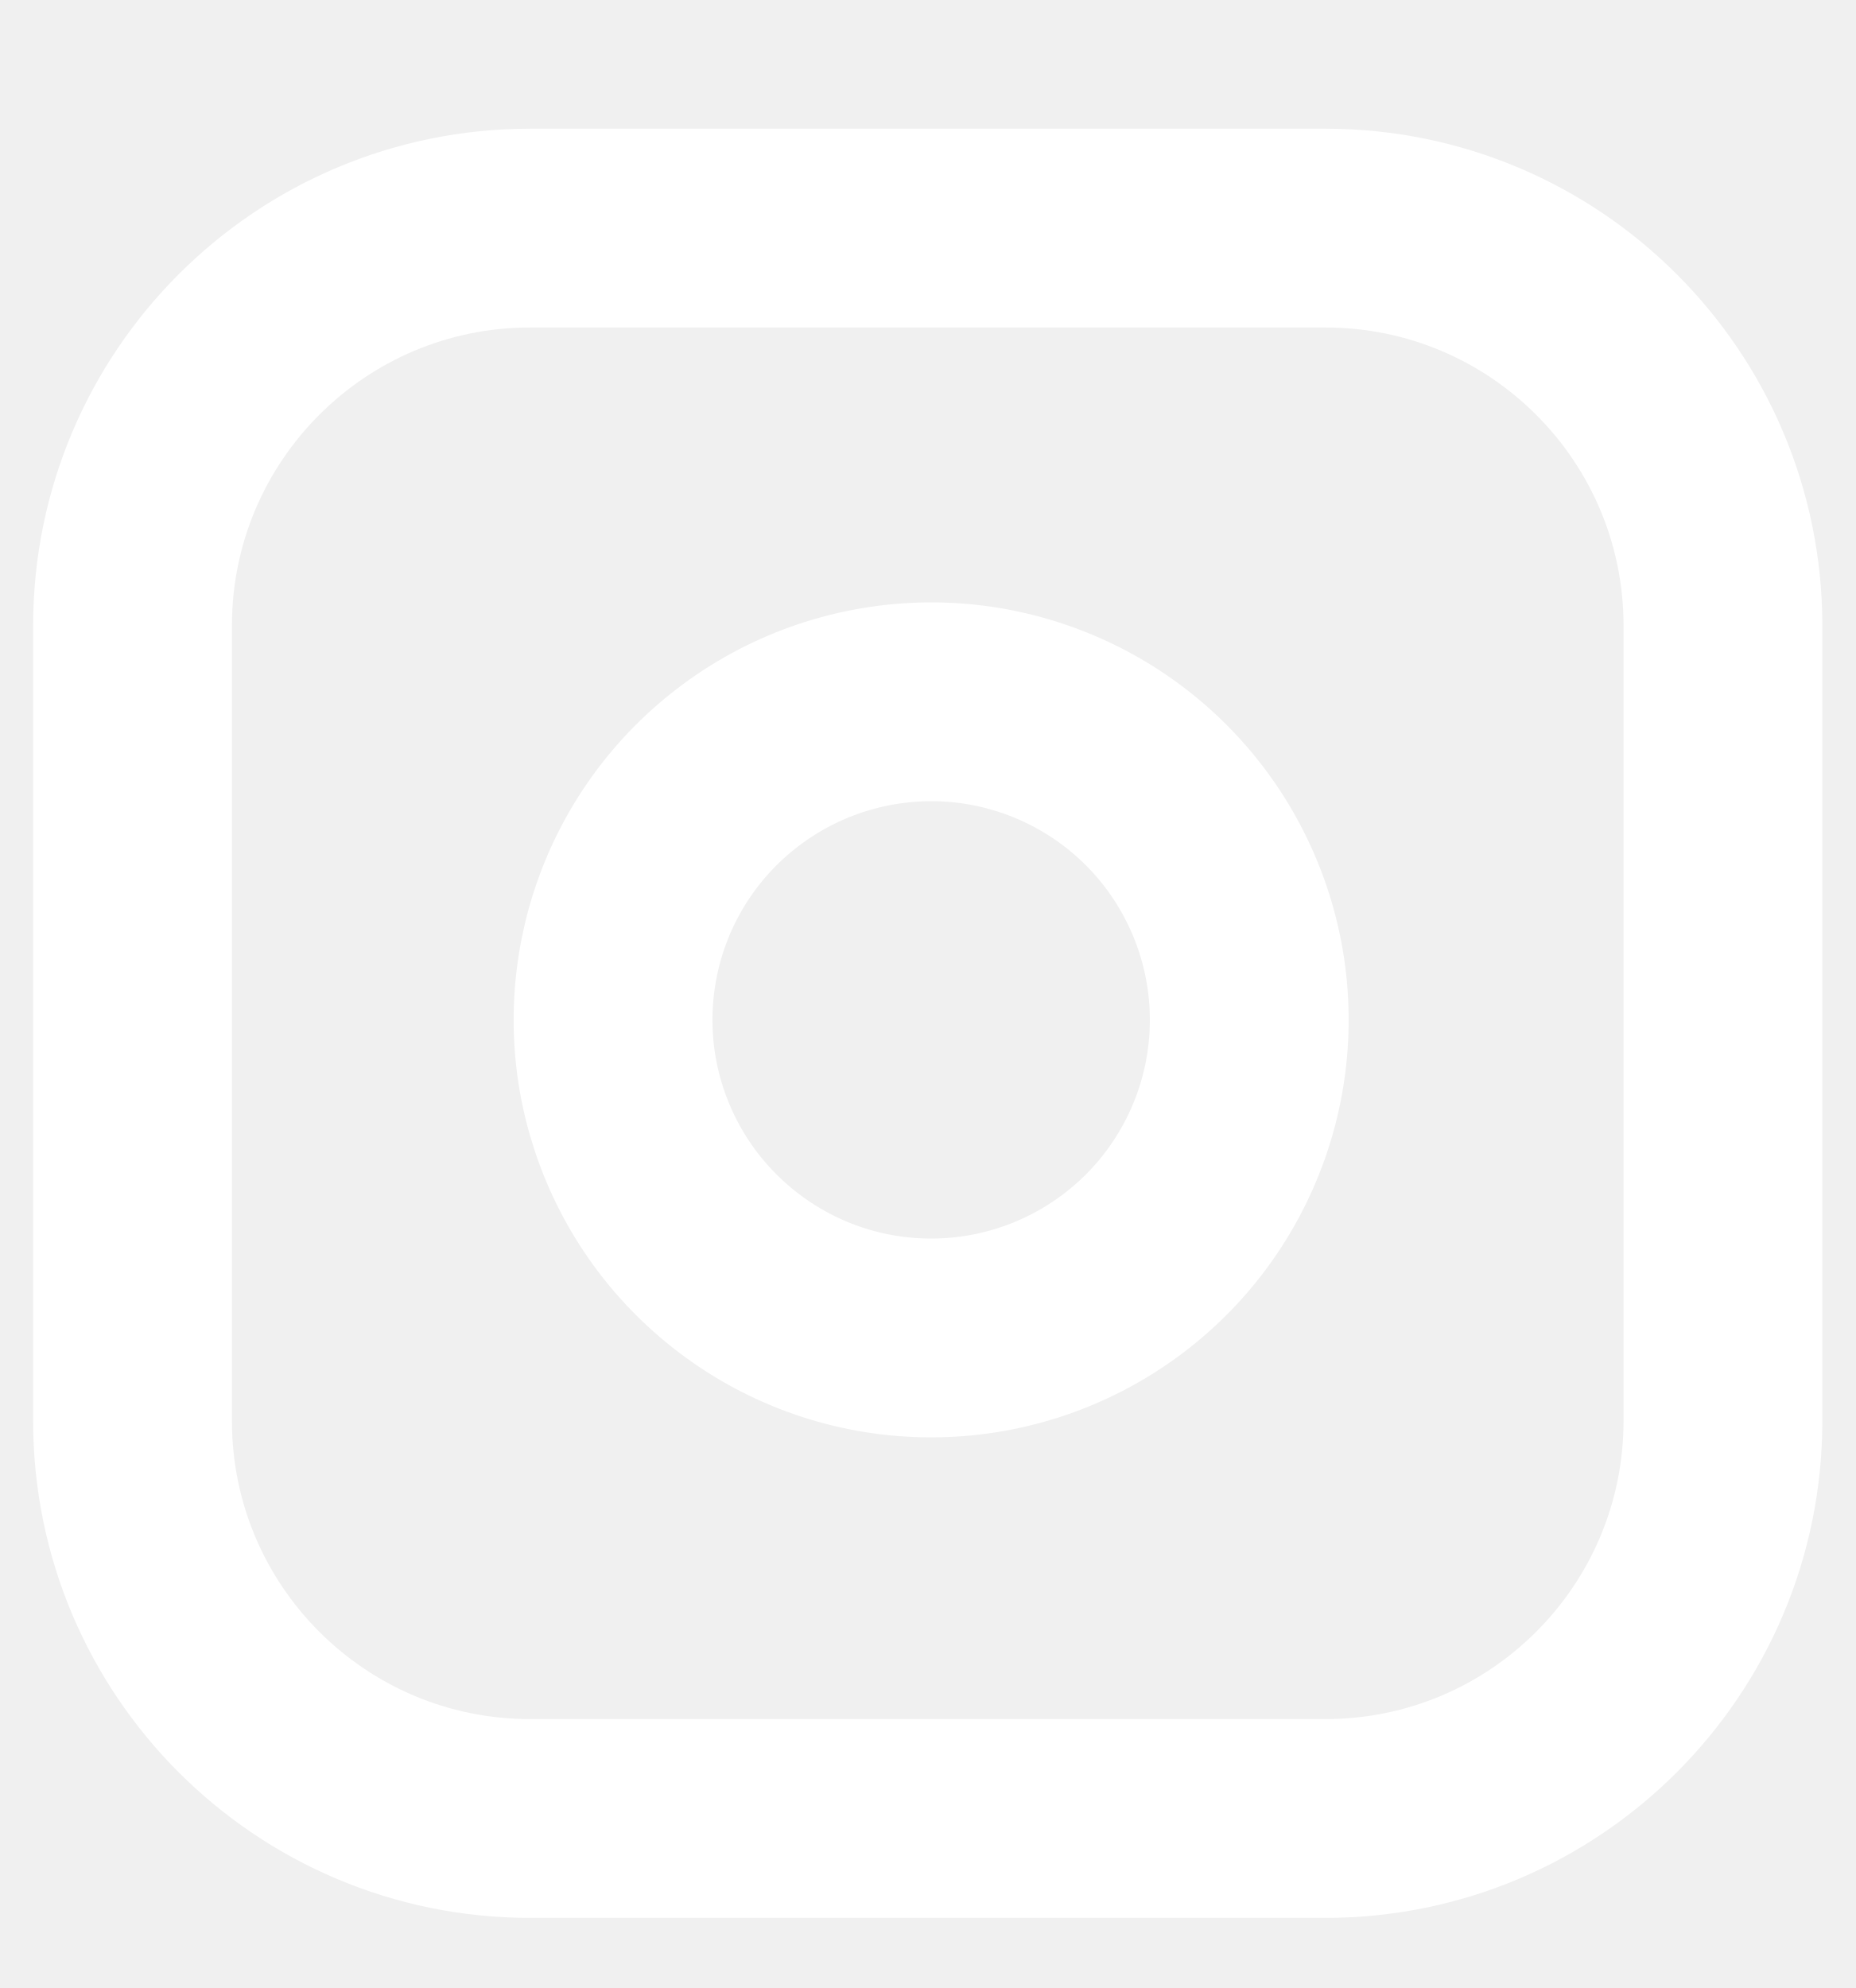
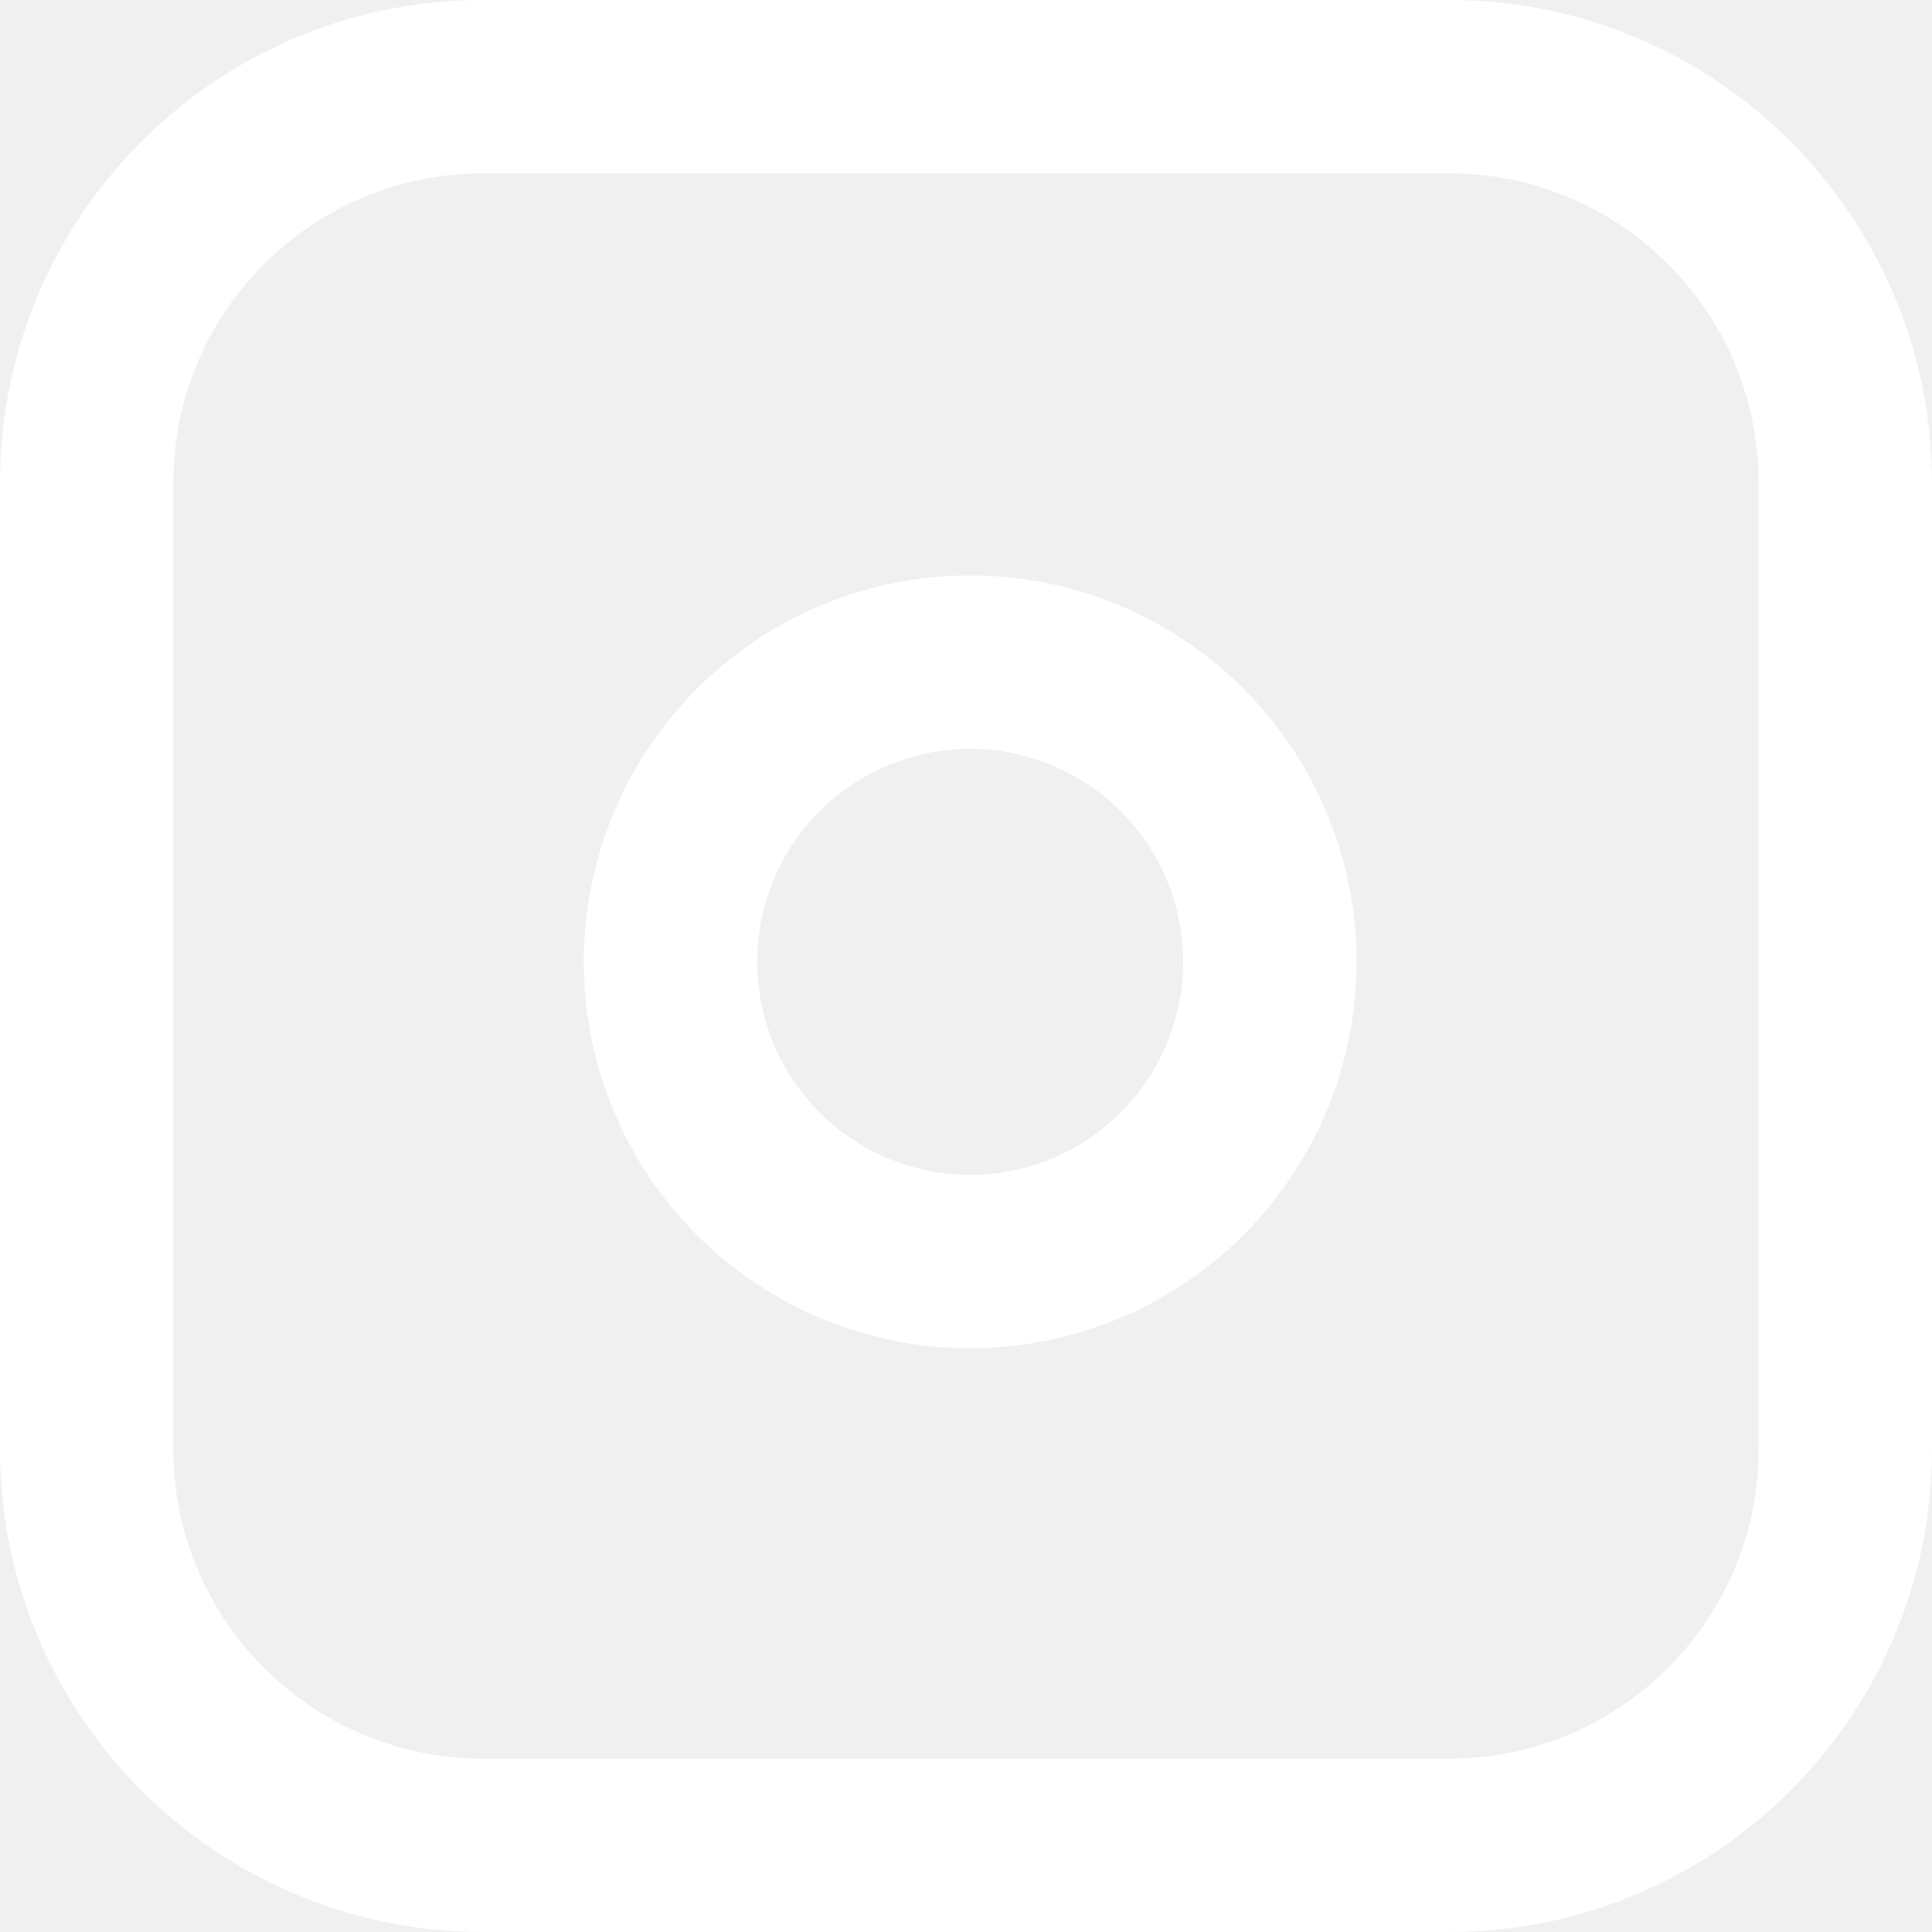
- <svg xmlns="http://www.w3.org/2000/svg" width="14" height="15" viewBox="0 0 14 15" fill="none">
-   <path d="M10 1.721H4C2.343 1.721 1 3.064 1 4.721V10.721C1 12.378 2.343 13.721 4 13.721H10C11.657 13.721 13 12.378 13 10.721V4.721C13 3.064 11.657 1.721 10 1.721Z" stroke="white" stroke-width="1.5" />
-   <path d="M9.4 7.343C9.474 7.843 9.389 8.353 9.156 8.801C8.924 9.249 8.556 9.612 8.105 9.839C7.654 10.066 7.143 10.145 6.645 10.065C6.146 9.985 5.686 9.749 5.329 9.392C4.972 9.036 4.737 8.575 4.656 8.077C4.576 7.578 4.655 7.067 4.882 6.616C5.109 6.165 5.473 5.798 5.921 5.565C6.369 5.333 6.879 5.247 7.378 5.321C7.887 5.397 8.359 5.634 8.723 5.998C9.087 6.362 9.324 6.834 9.4 7.343Z" stroke="white" stroke-width="1.5" stroke-linecap="round" stroke-linejoin="round" />
+ <svg xmlns="http://www.w3.org/2000/svg" width="18" height="18" viewBox="0 0 18 18" fill="none">
+   <path fill-rule="evenodd" clip-rule="evenodd" d="M13.5 1.615H4.5C2.907 1.615 1.615 2.907 1.615 4.5V13.5C1.615 15.093 2.907 16.385 4.5 16.385H13.5C15.093 16.385 16.385 15.093 16.385 13.5V4.5C16.385 2.907 15.093 1.615 13.5 1.615ZM4.5 0H13.5C15.985 0 18 2.015 18 4.5V13.5C18 15.985 15.985 18 13.5 18H4.5C2.015 18 0 15.985 0 13.5V4.5C0 2.015 2.015 0 4.5 0Z" fill="white" />
+   <path fill-rule="evenodd" clip-rule="evenodd" d="M10.8 9.875C10.993 9.505 11.063 9.083 11.002 8.67C10.94 8.249 10.743 7.859 10.442 7.558C10.141 7.257 9.751 7.061 9.33 6.998C8.917 6.937 8.495 7.007 8.125 7.2C7.754 7.392 7.454 7.696 7.266 8.069C7.079 8.442 7.013 8.864 7.08 9.277C7.146 9.689 7.34 10.069 7.636 10.365C7.931 10.66 8.311 10.854 8.724 10.921C9.136 10.987 9.558 10.922 9.931 10.734C10.304 10.546 10.608 10.246 10.8 9.875ZM12.234 10.619C12.583 9.947 12.711 9.182 12.6 8.433C12.487 7.669 12.131 6.962 11.585 6.416C11.038 5.87 10.331 5.514 9.567 5.4C8.818 5.289 8.053 5.417 7.381 5.766C6.709 6.115 6.164 6.666 5.823 7.343C5.483 8.019 5.364 8.786 5.485 9.533C5.605 10.281 5.958 10.972 6.493 11.507C7.029 12.042 7.719 12.395 8.467 12.516C9.215 12.636 9.981 12.517 10.657 12.177C11.334 11.836 11.886 11.291 12.234 10.619Z" fill="white" />
</svg>
